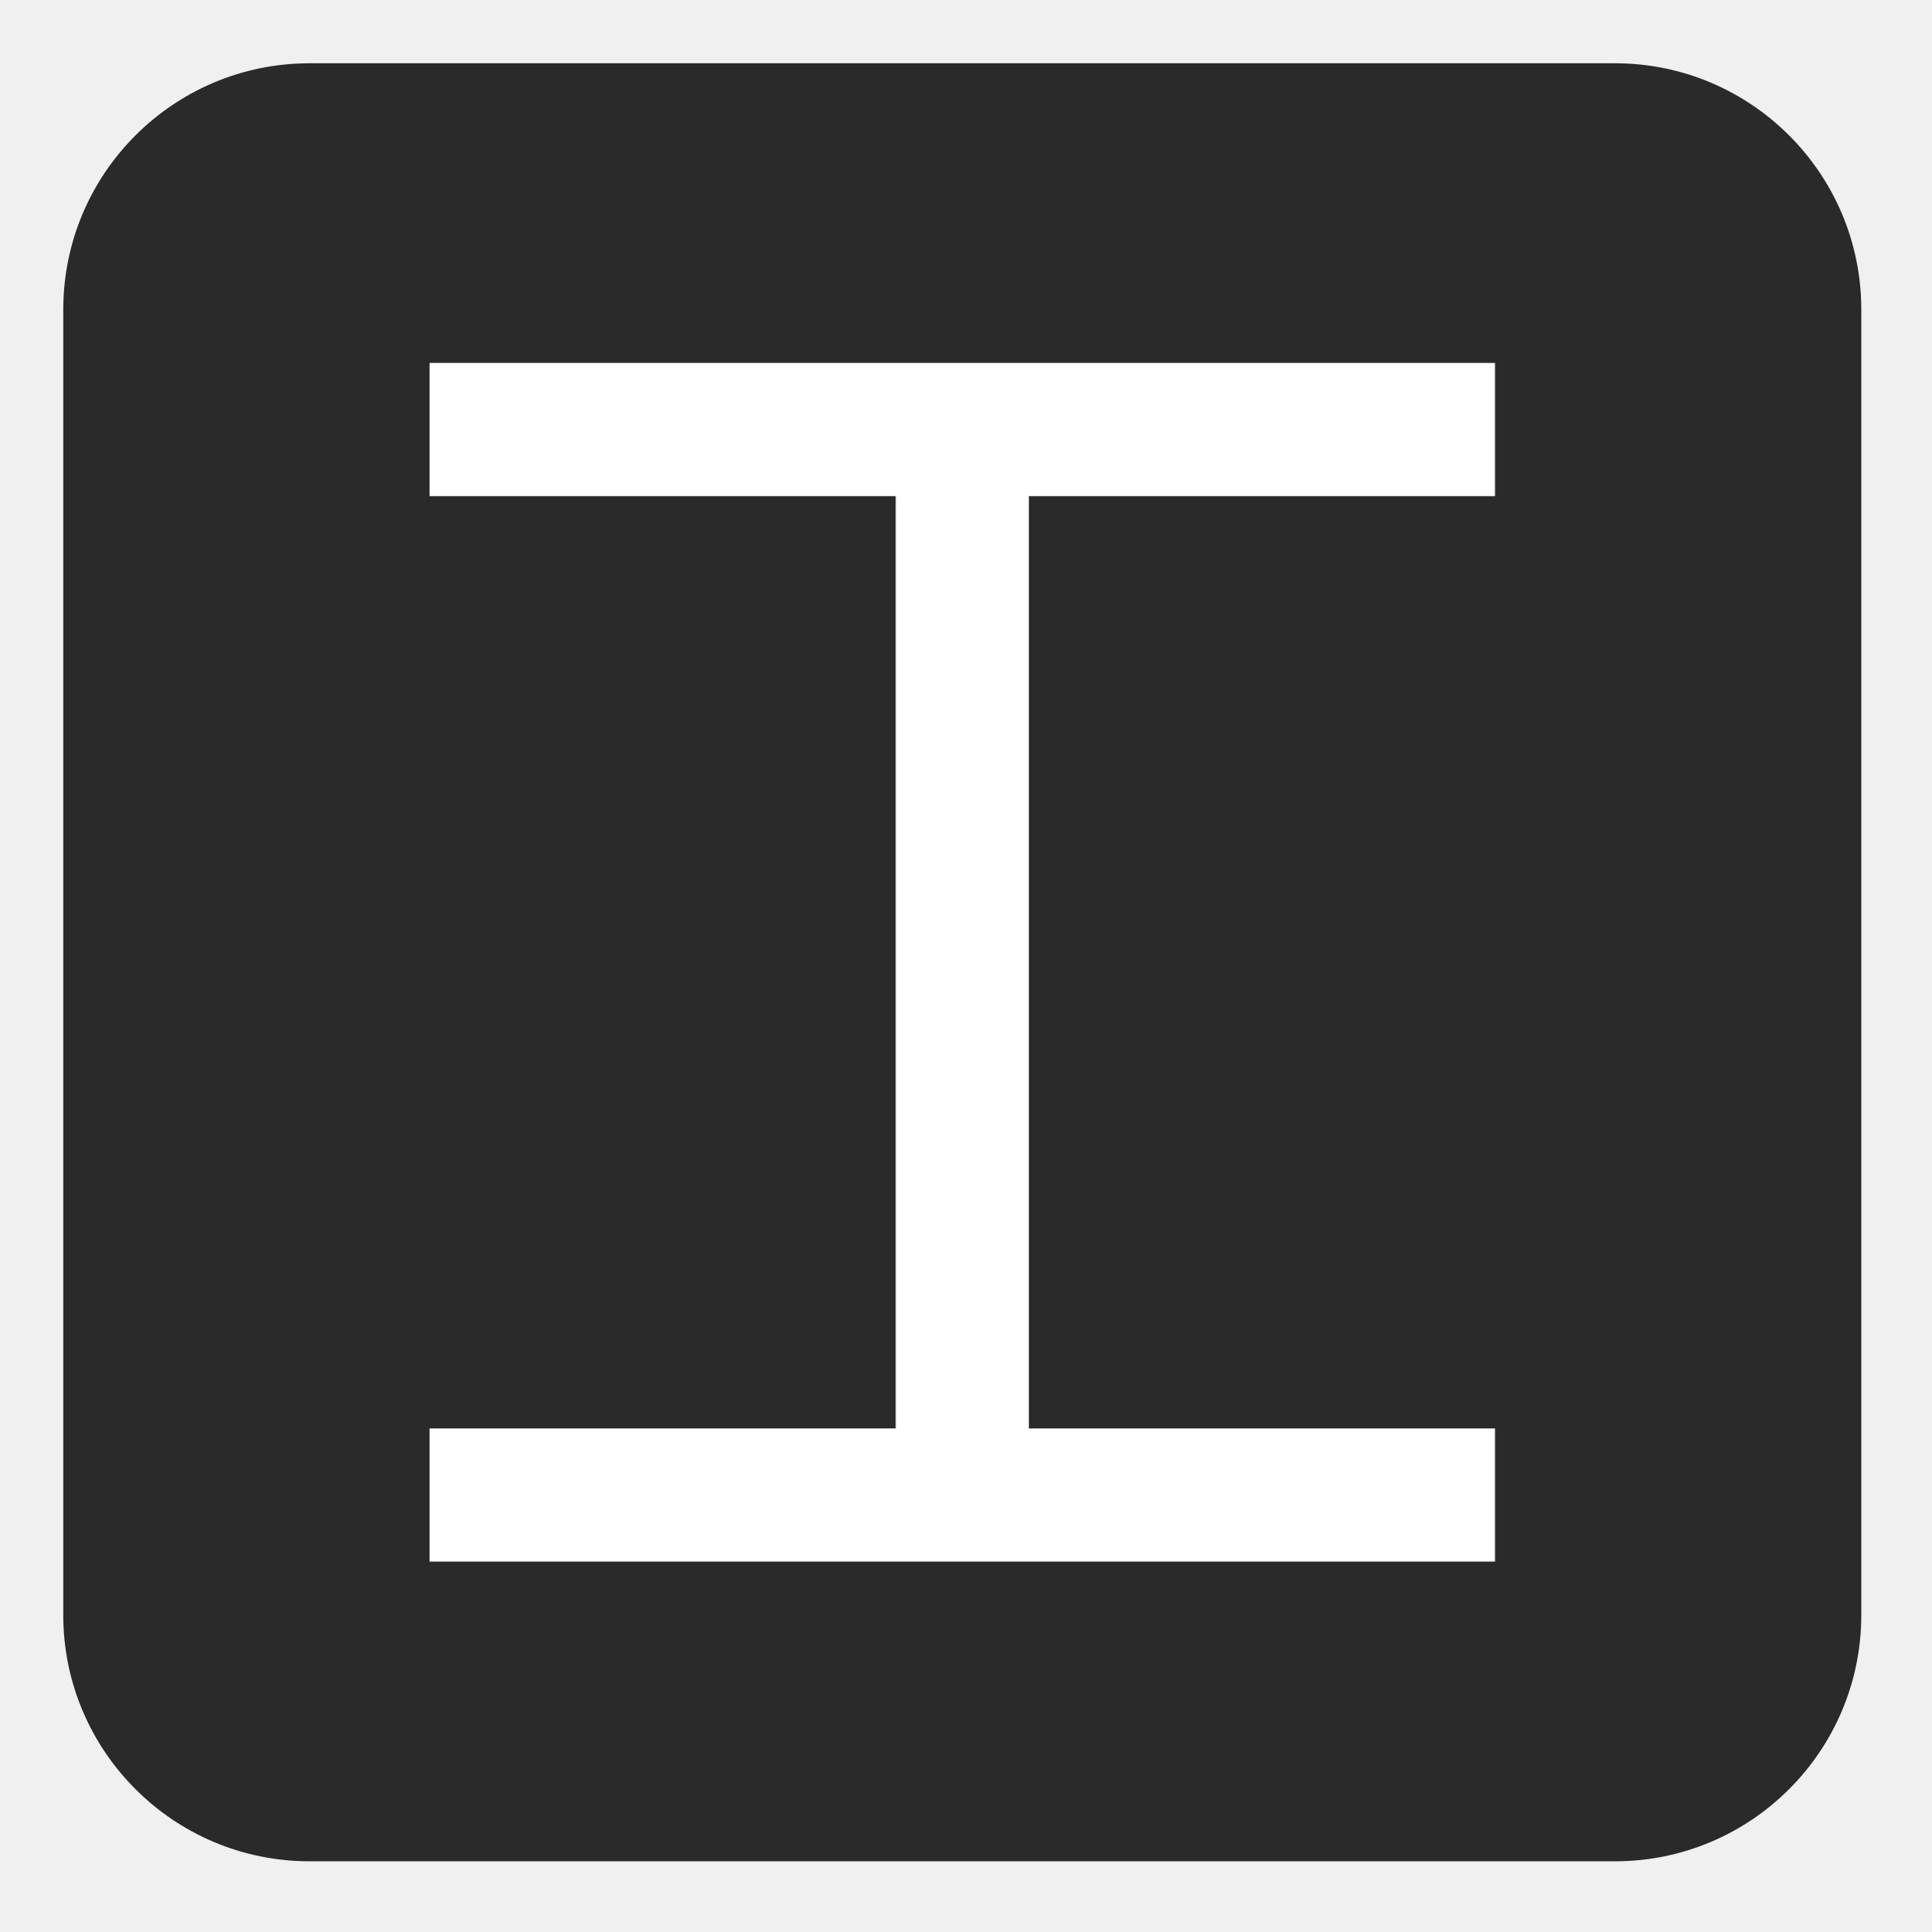
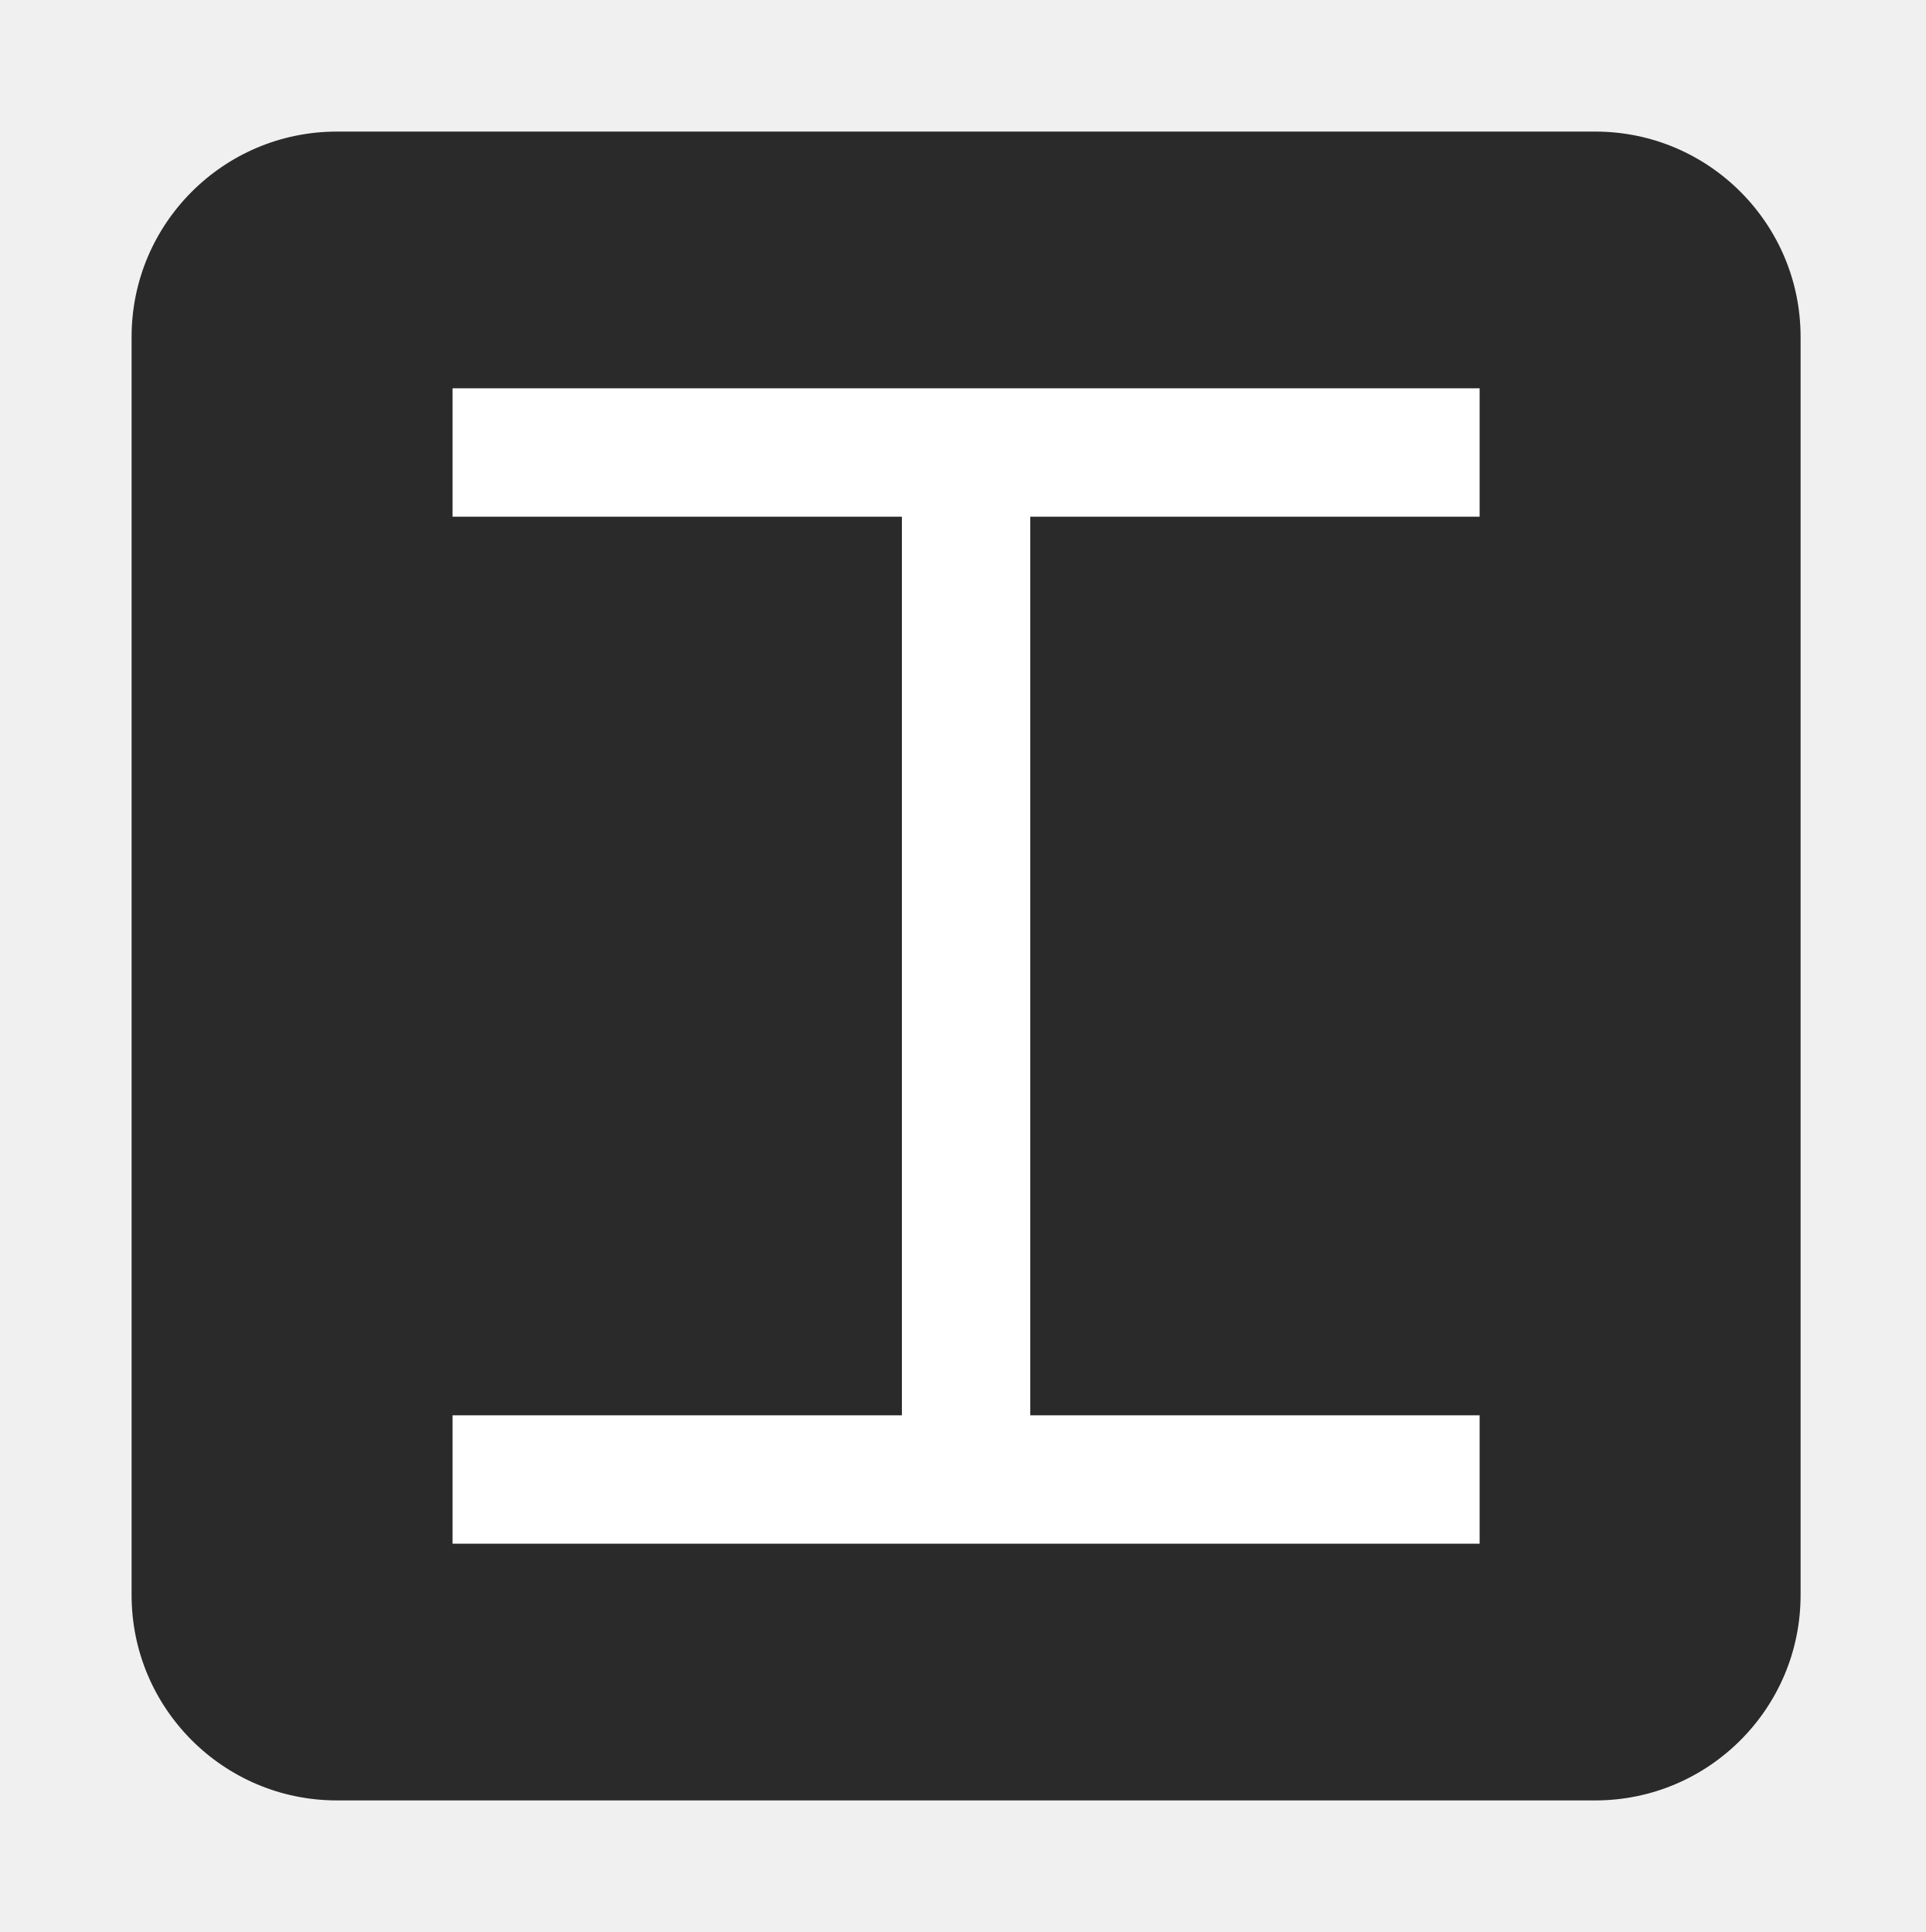
- <svg xmlns="http://www.w3.org/2000/svg" style="background-color: rgb(42, 42, 42);" version="1.1" width="290px" height="290px" viewBox="-0.5 -0.5 290 290">
+ <svg xmlns="http://www.w3.org/2000/svg" style="background-color: rgb(42, 42, 42);" version="1.1" width="300px" height="301px" viewBox="-0.5 -0.5 300 301">
  <defs />
  <g>
-     <rect x="4" y="4" width="280" height="280" rx="42" ry="42" fill="rgb(42, 42, 42)" stroke="rgb(240, 240, 240)" stroke-width="10" pointer-events="all" />
-     <path d="M 144 224 Q 144 224 144 64" fill="none" stroke="#ffffff" stroke-width="20" stroke-miterlimit="10" pointer-events="stroke" />
-     <path d="M 64 64 Q 64 64 224 64" fill="none" stroke="#ffffff" stroke-width="20" stroke-miterlimit="10" pointer-events="stroke" />
-     <path d="M 64 224 Q 64 224 224 224" fill="none" stroke="#ffffff" stroke-width="20" stroke-miterlimit="10" pointer-events="stroke" />
+     <rect x="10" y="10" width="280" height="280" rx="42" ry="42" fill="rgb(42, 42, 42)" stroke="rgb(240, 240, 240)" stroke-width="20" pointer-events="all" />
+     <path d="M 150 230 Q 150 230 150 70" fill="none" stroke="#ffffff" stroke-width="20" stroke-miterlimit="10" pointer-events="stroke" />
+     <path d="M 70 70 Q 70 70 230 70" fill="none" stroke="#ffffff" stroke-width="20" stroke-miterlimit="10" pointer-events="stroke" />
+     <path d="M 70 230 Q 70 230 230 230" fill="none" stroke="#ffffff" stroke-width="20" stroke-miterlimit="10" pointer-events="stroke" />
  </g>
</svg>
